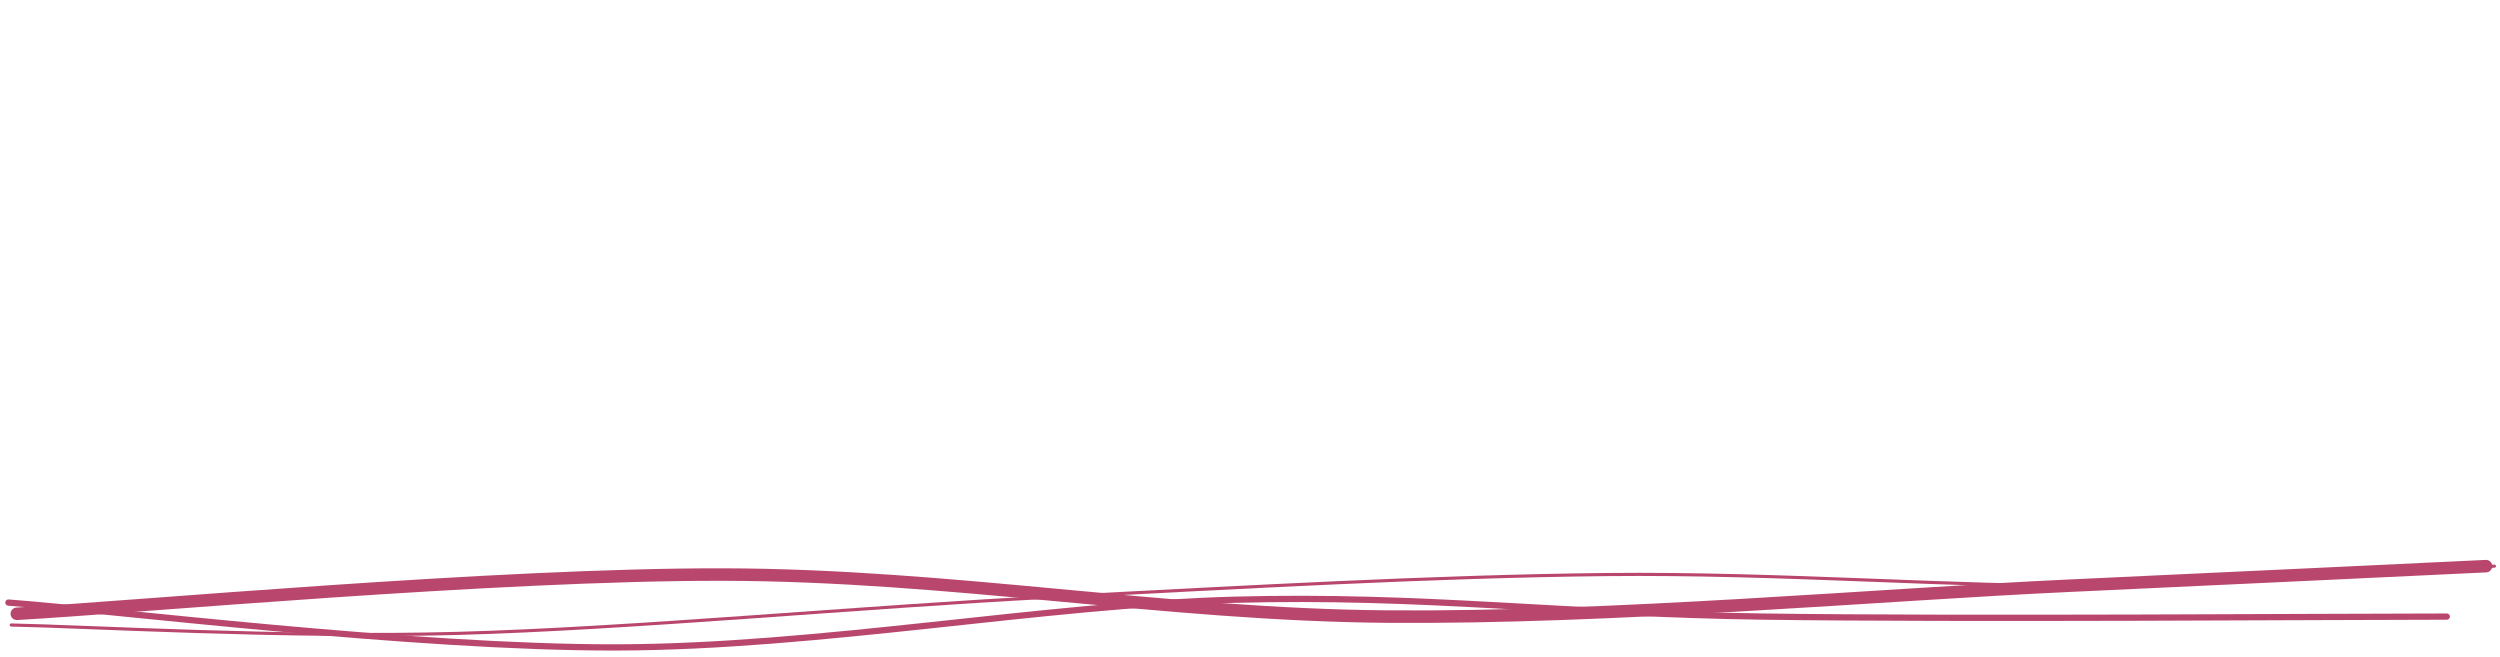
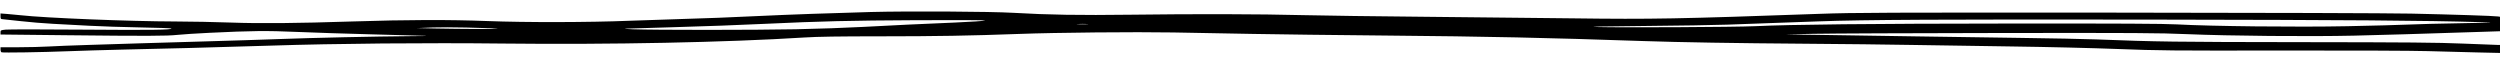
- <svg xmlns="http://www.w3.org/2000/svg" version="1.1" viewBox="0 0 800 210">
-   <path d="M5.381,196.413C43.049,194.32,158.296,183.707,231.39,183.857C304.484,184.006,372.197,196.712,443.946,197.309C515.695,197.907,603.289,190.135,661.883,187.444C720.478,184.753,773.244,182.212,795.516,181.166" fill="none" stroke-width="4" stroke="hsl(340, 45%, 50%)" stroke-linecap="round" />
-   <path d="M2.691,192.825C35.127,195.217,131.988,207.324,197.309,207.175C262.631,207.025,333.483,193.572,394.619,191.928C455.755,190.284,499.402,196.413,564.126,197.309C628.849,198.206,746.487,197.309,782.96,197.309" fill="none" stroke-width="2" stroke="hsl(340, 45%, 50%)" stroke-linecap="round" />
-   <path d="M3.587,200C27.354,200.448,90.583,204.185,146.188,202.691C201.794,201.196,275.934,194.17,337.22,191.031C398.505,187.892,457.848,184.454,513.901,183.857C569.955,183.259,626.158,187.892,673.543,187.444C720.927,186.996,777.429,182.212,798.206,181.166" fill="none" stroke-width="" stroke="hsl(340, 45%, 50%)" stroke-linecap="round" />
+ <svg xmlns="http://www.w3.org/2000/svg" version="1.1" id="svg824" viewBox="0 0 4262.667 109.333">
+   <defs id="defs828" />
+   <g id="g830">
+     <path style="fill:#000000;stroke-width:1.333" d="M 2.545,89.14 C 1.628,88.714 0.878,86.615 0.878,84.477 v -3.889 l 31,-0.036 c 17.05,-0.02 40,-0.59 51,-1.266 11,-0.676 41.3,-1.865 67.333,-2.642 26.033,-0.777 65.633,-2.02 88,-2.763 22.367,-0.743 73.067,-2.237 112.667,-3.32 39.6,-1.084 95.7,-2.864 124.667,-3.956 56.959,-2.148 164.431,-4.519 224.53,-4.954 42.363,-0.307 43.389,-0.259 -65.197,-3.048 -44,-1.13 -101.9,-3.012 -128.667,-4.182 -51.425,-2.247 -76.578,-1.989 -149.333,1.532 -21.633,1.047 -45.933,2.614 -54,3.482 -18.598,2.002 -51.745,2.11 -190.333,0.62 L 0.878,58.854 v -3.694 c 0,-3.574 0.289,-3.725 8.959,-4.653 4.927,-0.528 64.485,-0.517 132.351,0.023 114.822,0.914 151.503,0.451 150.052,-1.897 -0.322,-0.521 -24.067,-1.358 -52.766,-1.861 C 210.774,46.271 171.599,44.985 152.419,43.916 133.238,42.847 105.245,41.358 90.211,40.605 75.178,39.853 49.978,37.751 34.211,35.934 18.445,34.117 4.495,32.621 3.211,32.609 1.423,32.593 0.878,31.461 0.878,27.763 v -4.824 l 11.667,0.9 c 6.417,0.495 16.467,1.441 22.333,2.101 41.708,4.694 185.691,10.508 264.667,10.686 25.3,0.057 67.9,0.89 94.667,1.852 49.952,1.794 110.615,1.231 208.667,-1.937 90.667,-2.93 162.912,-3.137 228,-0.653 66.32,2.53 172.419,2.324 242,-0.47 19.433,-0.78 56.933,-2.04 83.333,-2.8 48.431,-1.394 87.867,-2.918 138,-5.334 47.199,-2.274 129.035,-5.199 191.164,-6.831 63.814,-1.677 203.154,-0.879 242.17,1.387 60.525,3.514 113.206,4.364 200.667,3.235 112.104,-1.447 217.213,-1.177 294.667,0.756 33,0.823 126.6,2.081 208,2.795 81.4,0.714 195.4,1.921 253.333,2.681 130.285,1.711 178.078,0.83 418,-7.703 59.657,-2.122 108.287,-2.32 506,-2.064 248.237,0.16 467.312,0.879 502.667,1.649 71.149,1.55 141.879,3.87 148.382,4.866 l 4.383,0.672 -0.383,12.264 -0.382,12.264 -29.333,0.959 c -115.501,3.778 -167.578,5.33 -220,6.559 -74.658,1.75 -212.453,0.513 -284.667,-2.557 -47.455,-2.017 -86.319,-2.253 -320.667,-1.945 -146.667,0.192 -288.567,0.806 -315.333,1.363 l -48.667,1.013 68,0.989 c 37.4,0.544 105.5,1.597 151.333,2.34 45.833,0.743 126.833,1.92 180,2.616 53.167,0.696 111.967,1.867 130.667,2.604 101.38,3.99 134.826,4.439 348,4.672 184.113,0.201 234.173,0.644 277.333,2.457 28.967,1.216 55.217,2.223 58.333,2.237 l 5.667,0.026 v 6.85 6.85 l -39.667,-0.896 c -21.817,-0.493 -59.767,-1.498 -84.333,-2.235 -25.148,-0.754 -133.81,-1.192 -248.667,-1.004 -190.212,0.312 -209.143,0.136 -280.098,-2.612 -41.854,-1.621 -121.654,-3.544 -177.333,-4.272 -55.679,-0.729 -133.335,-1.91 -172.569,-2.625 -39.233,-0.715 -121.133,-1.652 -182,-2.083 -117.358,-0.83 -215.528,-2.455 -278,-4.603 -162.974,-5.602 -265.963,-7.805 -436,-9.325 -86.167,-0.77 -189.067,-2.032 -228.667,-2.803 -39.6,-0.771 -100.65,-1.891 -135.668,-2.489 -66.505,-1.134 -198.542,0.136 -263.666,2.536 -81.954,3.021 -140.623,4.031 -235.333,4.05 -71.855,0.015 -107.181,0.556 -130,1.992 -132.817,8.358 -330.958,12.347 -513.333,10.335 -132.12,-1.458 -284.473,-0.097 -396.881,3.546 -46.082,1.493 -109.286,3.326 -140.452,4.073 -31.167,0.747 -81.867,1.964 -112.667,2.705 -30.8,0.741 -72.2,1.983 -92,2.76 C 70.961,89.115 4.748,90.164 2.545,89.14 Z M 1356.878,49.89 c 37.033,-0.756 88.333,-2.544 114,-3.972 25.667,-1.428 60.467,-3.206 77.333,-3.95 16.867,-0.744 52.867,-2.33 80,-3.523 27.133,-1.193 50.233,-2.723 51.333,-3.399 1.226,-0.754 -44.454,-0.996 -118,-0.625 -111.485,0.562 -162.185,1.78 -256,6.153 -51.669,2.408 -95.699,4.026 -164,6.025 -36.667,1.073 -70.267,2.086 -74.667,2.249 -4.4,0.164 1,0.647 12,1.073 35.965,1.394 209.144,1.375 278,-0.031 z m -508.667,-0.789 c -17.866,-1.756 -87.112,-3.187 -110,-2.272 l -27.333,1.092 33.333,0.702 c 36.468,0.768 110.405,1.108 104,0.478 z M 2992.211,44.656 c 62.941,-2.948 194.677,-4.315 435.333,-4.52 187.591,-0.159 261.844,0.217 284,1.438 58.985,3.252 204.995,4.814 290.667,3.11 43.633,-0.868 90.733,-2.134 104.667,-2.814 13.933,-0.68 53.533,-1.694 88,-2.252 60.435,-0.98 61.622,-1.048 33.333,-1.895 -91.93,-2.754 -224.872,-3.784 -554,-4.293 -362.077,-0.56 -495.401,0.142 -574,3.026 -22,0.807 -57.7,2.078 -79.333,2.825 -21.633,0.747 -55.833,1.985 -76,2.752 -20.167,0.767 -84.367,1.805 -142.667,2.308 -71.894,0.62 -97.42,1.174 -79.333,1.722 38.6,1.169 236.399,0.137 269.333,-1.406 z m -1138.281,-3.719 c -4.188,-0.264 -11.388,-0.266 -16,-0.005 -4.612,0.261 -1.186,0.477 7.614,0.48 8.8,0.003 12.573,-0.211 8.386,-0.475 z" id="path1198" />
+   </g>
</svg>
